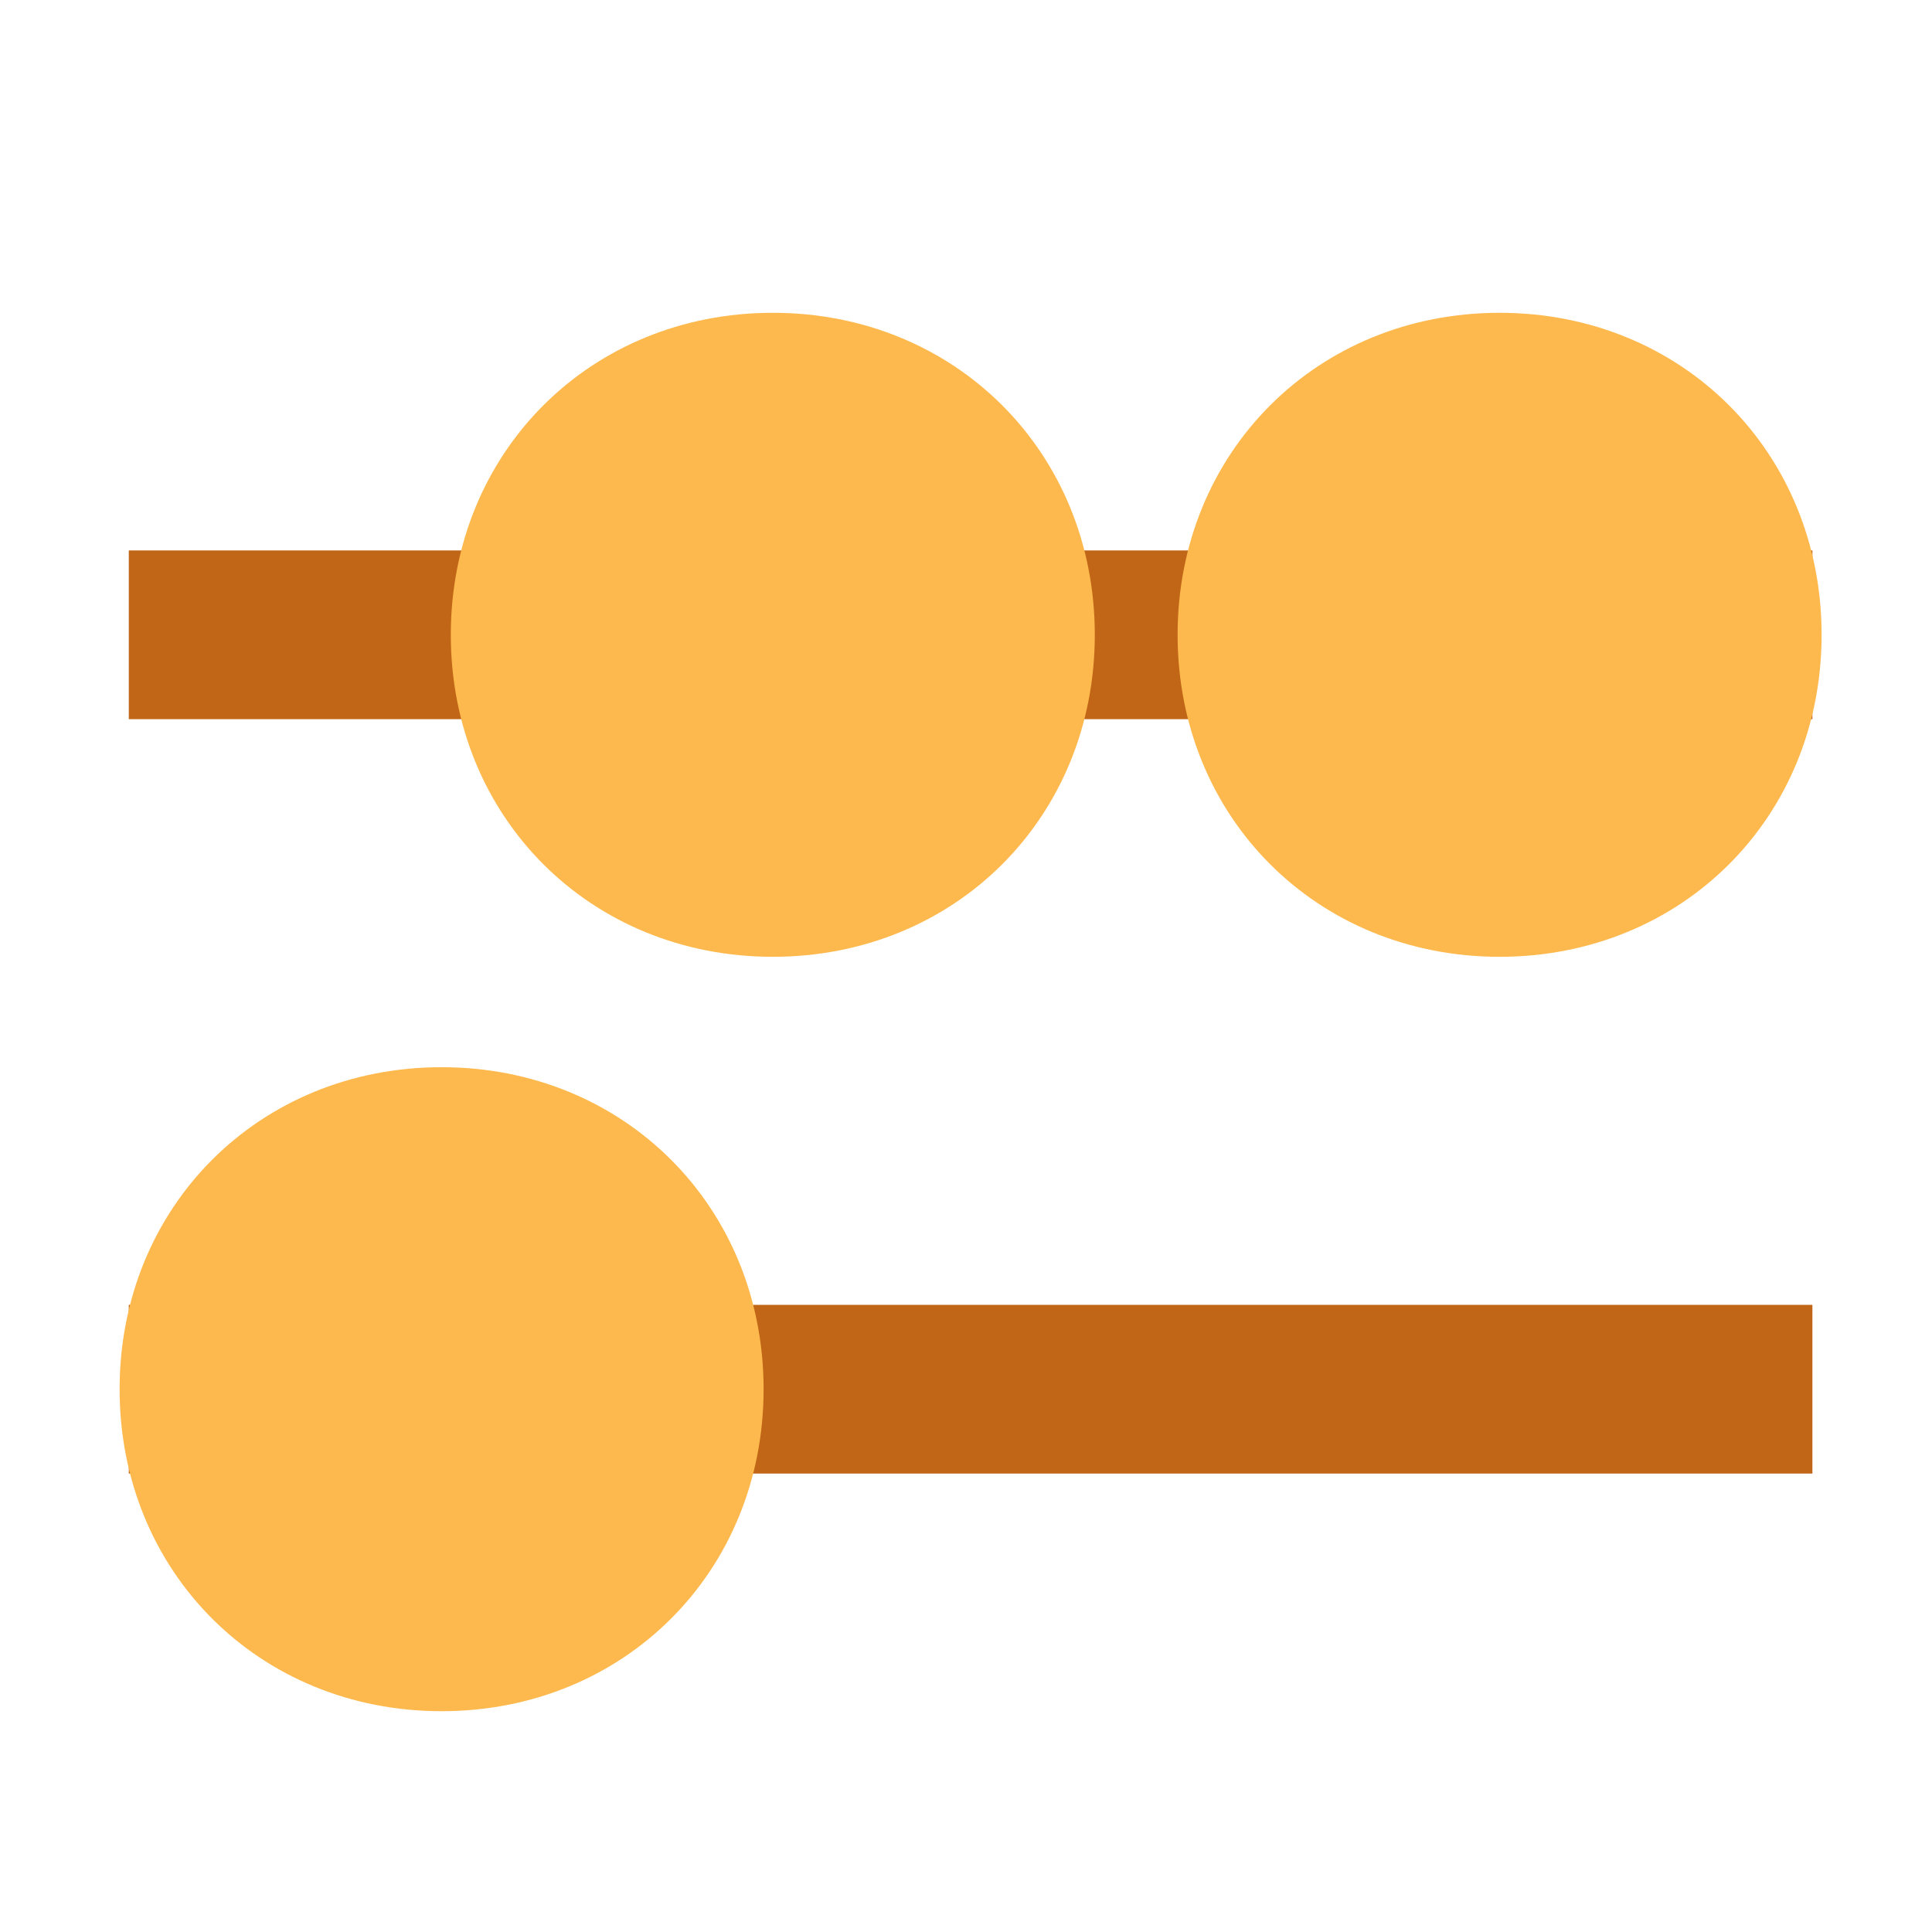
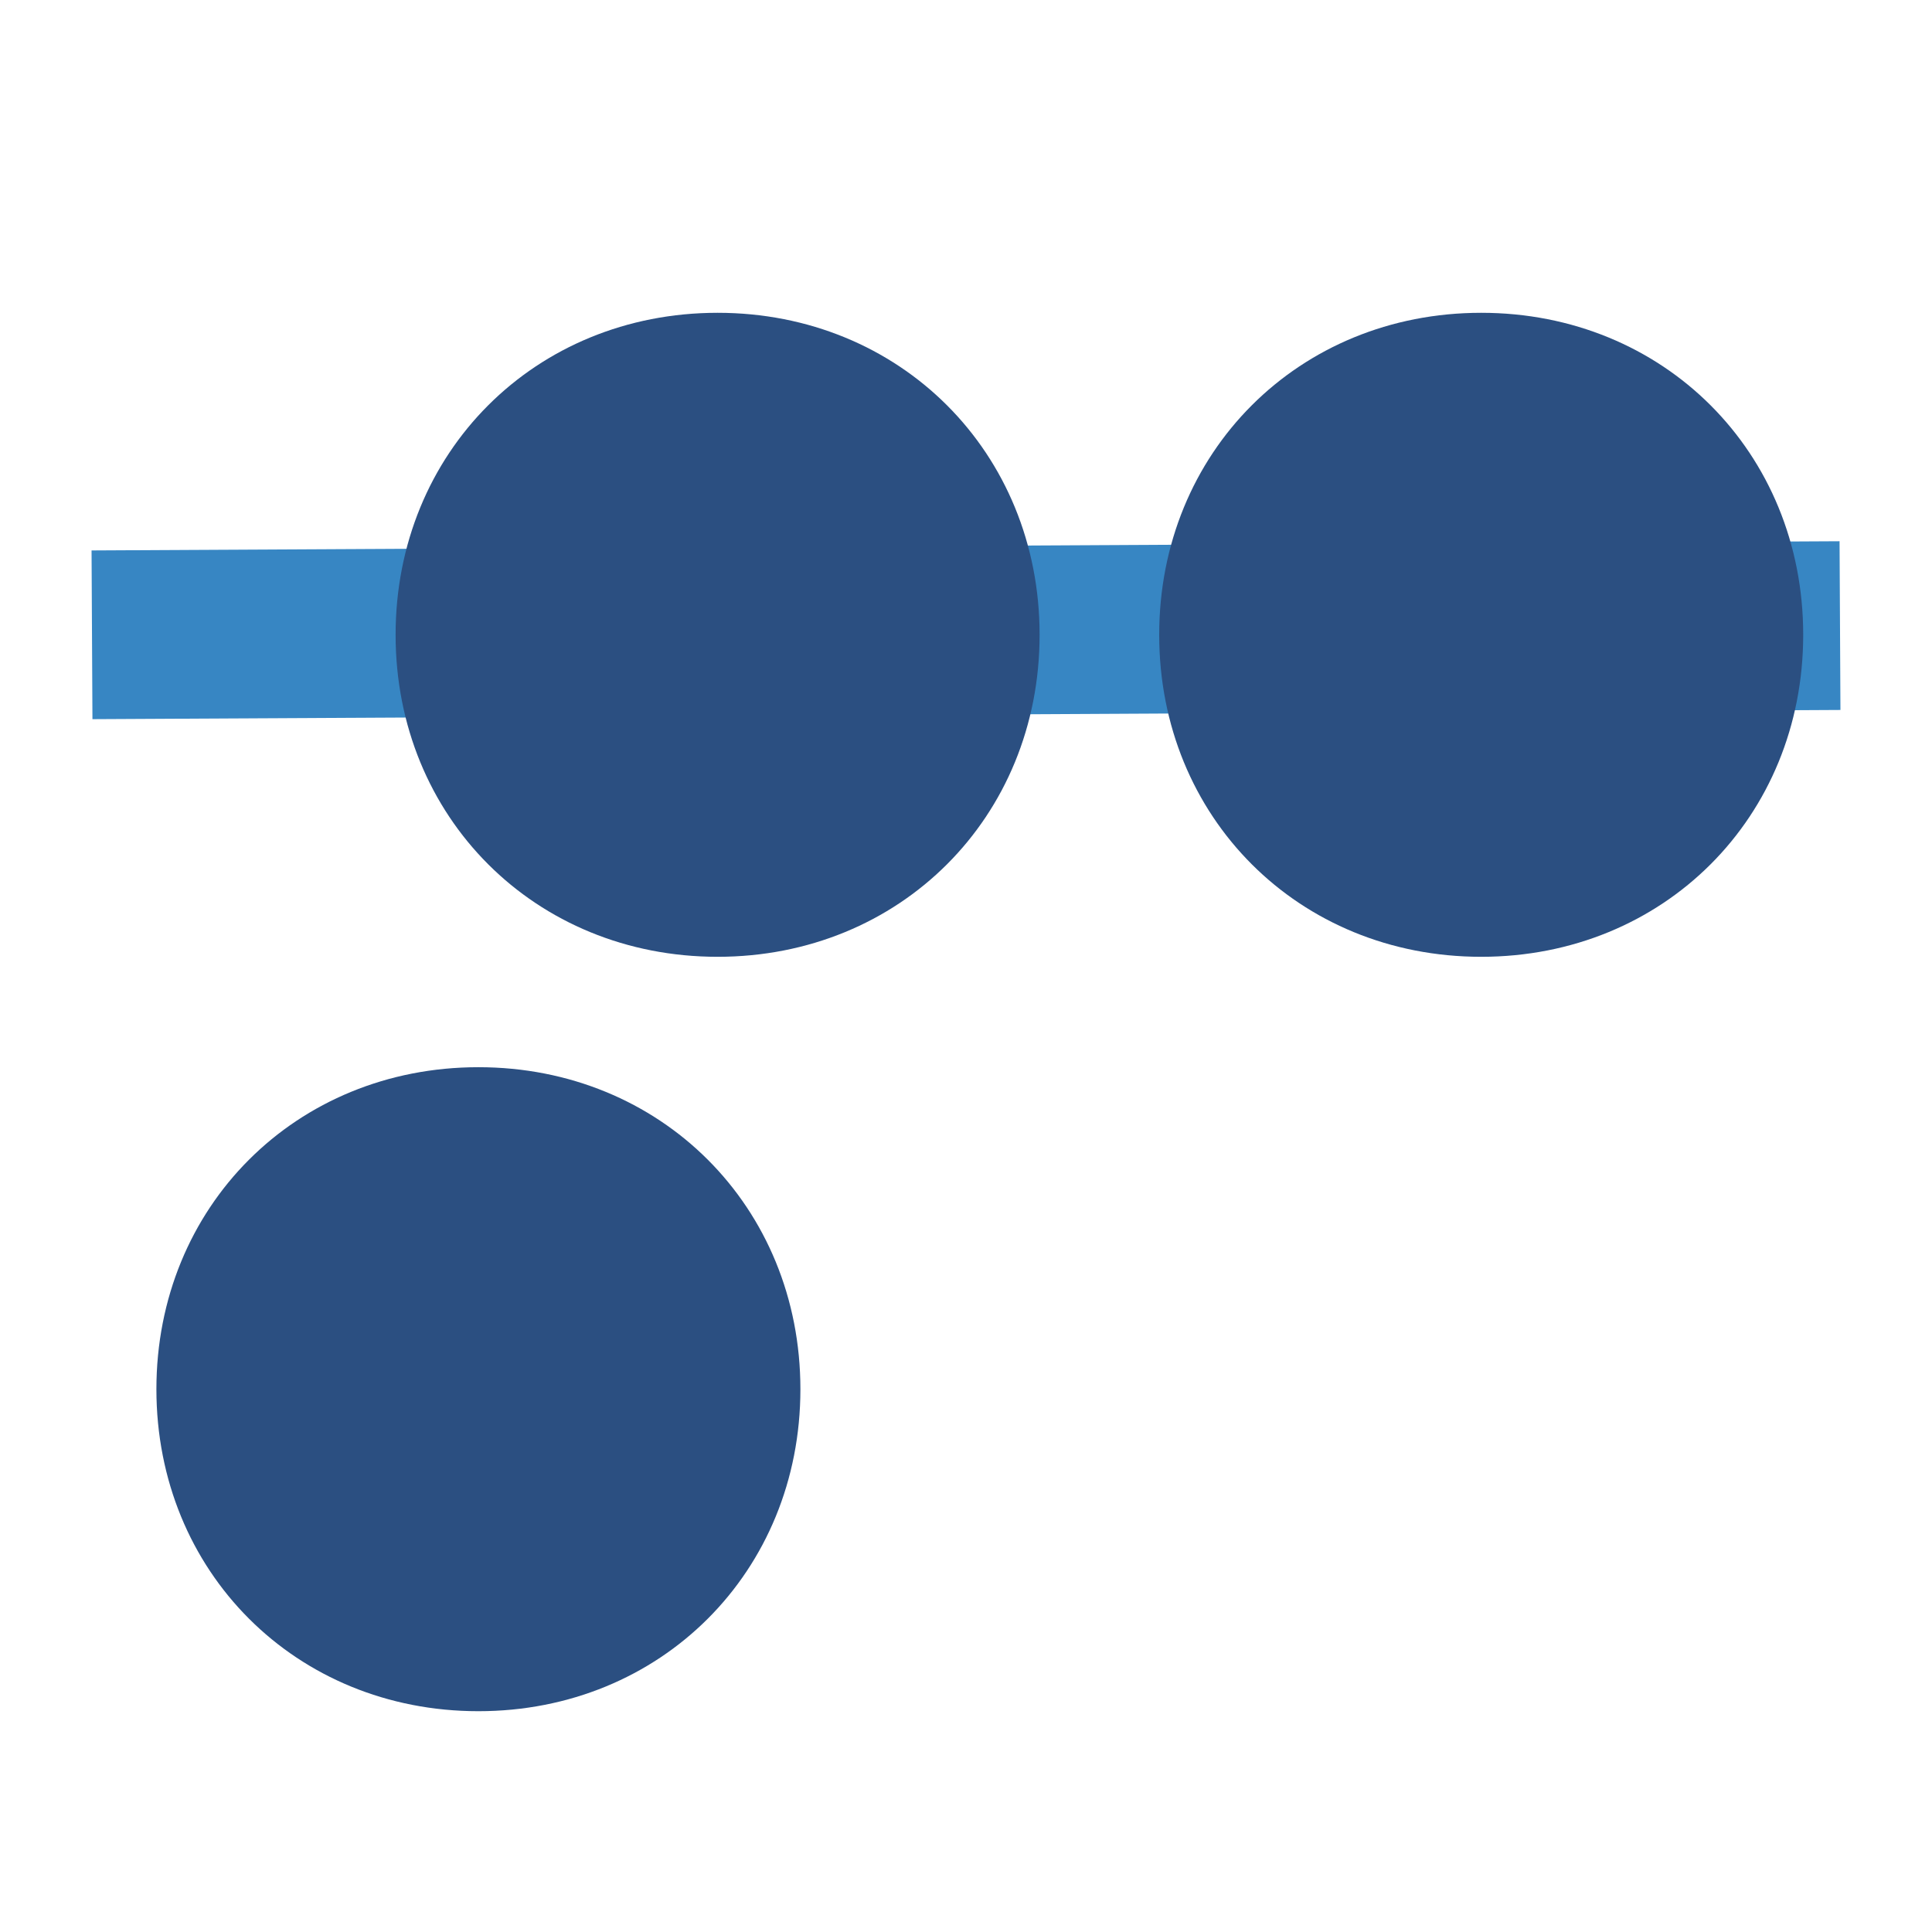
<svg xmlns="http://www.w3.org/2000/svg" xmlns:ns1="http://xml.openoffice.org/svg/export" version="1.2" width="210mm" height="210mm" viewBox="0 0 21000 21000" preserveAspectRatio="xMidYMid" fill-rule="evenodd" stroke-width="28.222" stroke-linejoin="round" xml:space="preserve">
  <defs class="ClipPathGroup">
    <clipPath id="presentation_clip_path" clipPathUnits="userSpaceOnUse">
      <rect x="0" y="0" width="21000" height="21000" />
    </clipPath>
    <clipPath id="presentation_clip_path_shrink" clipPathUnits="userSpaceOnUse">
      <rect x="21" y="21" width="20958" height="20958" />
    </clipPath>
  </defs>
  <defs class="TextShapeIndex">
-     <g ns1:slide="id1" ns1:id-list="id3 id4 id5 id6 id7" />
+     <g ns1:slide="id1" ns1:id-list="id3 id4 id5 id6 id7 id8" />
  </defs>
  <defs class="EmbeddedBulletChars">
    <g id="bullet-char-template-57356" transform="scale(0.0004882812,-0.0004882812)">
      <path d="M 580,1141 L 1163,571 580,0 -4,571 580,1141 Z" />
    </g>
    <g id="bullet-char-template-57354" transform="scale(0.0004882812,-0.0004882812)">
      <path d="M 8,1128 L 1137,1128 1137,0 8,0 8,1128 Z" />
    </g>
    <g id="bullet-char-template-10146" transform="scale(0.0004882812,-0.0004882812)">
      <path d="M 174,0 L 602,739 174,1481 1456,739 174,0 Z M 1358,739 L 309,1346 659,739 1358,739 Z" />
    </g>
    <g id="bullet-char-template-10132" transform="scale(0.0004882812,-0.0004882812)">
      <path d="M 2015,739 L 1276,0 717,0 1260,543 174,543 174,936 1260,936 717,1481 1274,1481 2015,739 Z" />
    </g>
    <g id="bullet-char-template-10007" transform="scale(0.0004882812,-0.0004882812)">
      <path d="M 0,-2 C -7,14 -16,27 -25,37 L 356,567 C 262,823 215,952 215,954 215,979 228,992 255,992 264,992 276,990 289,987 310,991 331,999 354,1012 L 381,999 492,748 772,1049 836,1024 860,1049 C 881,1039 901,1025 922,1006 886,937 835,863 770,784 769,783 710,716 594,584 L 774,223 C 774,196 753,168 711,139 L 727,119 C 717,90 699,76 672,76 641,76 570,178 457,381 L 164,-76 C 142,-110 111,-127 72,-127 30,-127 9,-110 8,-76 1,-67 -2,-52 -2,-32 -2,-23 -1,-13 0,-2 Z" />
    </g>
    <g id="bullet-char-template-10004" transform="scale(0.0004882812,-0.0004882812)">
      <path d="M 285,-33 C 182,-33 111,30 74,156 52,228 41,333 41,471 41,549 55,616 82,672 116,743 169,778 240,778 293,778 328,747 346,684 L 369,508 C 377,444 397,411 428,410 L 1163,1116 C 1174,1127 1196,1133 1229,1133 1271,1133 1292,1118 1292,1087 L 1292,965 C 1292,929 1282,901 1262,881 L 442,47 C 390,-6 338,-33 285,-33 Z" />
    </g>
    <g id="bullet-char-template-9679" transform="scale(0.0004882812,-0.0004882812)">
      <path d="M 813,0 C 632,0 489,54 383,161 276,268 223,411 223,592 223,773 276,916 383,1023 489,1130 632,1184 813,1184 992,1184 1136,1130 1245,1023 1353,916 1407,772 1407,592 1407,412 1353,268 1245,161 1136,54 992,0 813,0 Z" />
    </g>
    <g id="bullet-char-template-8226" transform="scale(0.0004882812,-0.0004882812)">
      <path d="M 346,457 C 273,457 209,483 155,535 101,586 74,649 74,723 74,796 101,859 155,911 209,963 273,989 346,989 419,989 480,963 531,910 582,859 608,796 608,723 608,648 583,586 532,535 482,483 420,457 346,457 Z" />
    </g>
    <g id="bullet-char-template-8211" transform="scale(0.0004882812,-0.0004882812)">
      <path d="M -4,459 L 1135,459 1135,606 -4,606 -4,459 Z" />
    </g>
    <g id="bullet-char-template-61548" transform="scale(0.0004882812,-0.0004882812)">
      <path d="M 173,740 C 173,903 231,1043 346,1159 462,1274 601,1332 765,1332 928,1332 1067,1274 1183,1159 1299,1043 1357,903 1357,740 1357,577 1299,437 1183,322 1067,206 928,148 765,148 601,148 462,206 346,322 231,437 173,577 173,740 Z" />
    </g>
  </defs>
  <defs class="TextEmbeddedBitmaps" />
  <g>
    <g id="id2" class="Master_Slide">
      <g id="bg-id2" class="Background" />
      <g id="bo-id2" class="BackgroundObjects" />
    </g>
  </g>
  <g class="SlideGroup">
    <g>
      <g id="container-id1">
        <g id="id1" class="Slide" clip-path="url(#presentation_clip_path)">
          <g class="Page">
-             <g class="com.sun.star.drawing.LineShape">
+             <g class="com.sun.star.drawing.CustomShape">
              <g id="id3">
-                 <rect class="BoundingBox" stroke="none" fill="none" x="483" y="14183" width="20135" height="1835" />
-                 <path fill="none" stroke="rgb(192,102,22)" stroke-width="1834" stroke-linejoin="round" d="M 1400,15100 L 19700,15100" />
+                 <rect class="BoundingBox" stroke="none" fill="none" x="-100" y="0" width="21102" height="20902" />
+                 <path fill="rgb(255,255,255)" stroke="none" d="M 10450,0 C 16432,0 21000,4525 21000,10450 21000,16375 16432,20900 10450,20900 4468,20900 -100,16375 -100,10450 -100,4525 4468,0 10450,0 Z M -100,0 L -100,0 Z M 21001,20901 L 21001,20901 Z" />
              </g>
            </g>
            <g class="com.sun.star.drawing.LineShape">
              <g id="id4">
-                 <rect class="BoundingBox" stroke="none" fill="none" x="483" y="5983" width="20135" height="1835" />
-                 <path fill="none" stroke="rgb(192,102,22)" stroke-width="1834" stroke-linejoin="round" d="M 1400,6900 L 19700,6900" />
+                 <rect class="BoundingBox" stroke="none" fill="none" x="83" y="14183" width="20835" height="1835" />
+                 <defs>
+                   <mask id="mask1">
+                     <g>
+                       <defs>
+                         <linearGradient id="gradient1" x1="10500" y1="14183" x2="10500" y2="16017" gradientUnits="userSpaceOnUse">
+                           <stop offset="0.5" style="stop-color:rgb(26,26,26)" />
+                           <stop offset="0.5" style="stop-color:rgb(26,26,26)" />
+                           <stop offset="1" style="stop-color:rgb(26,26,26)" />
+                           <stop offset="1" style="stop-color:rgb(26,26,26)" />
+                         </linearGradient>
+                       </defs>
+                       <path style="fill:url(#gradient1)" d="M 83,14183 L 20917,14183 20917,16017 83,16017 83,14183 Z" />
+                     </g>
+                   </mask>
+                 </defs>
+                 <g style="mask:url(#mask1)">
+                   <path fill="none" stroke="rgb(55,134,195)" stroke-width="1834" stroke-linejoin="round" d="M 1000,15100 L 20000,15100" />
+                 </g>
              </g>
            </g>
-             <g class="com.sun.star.drawing.CustomShape">
+             <g class="com.sun.star.drawing.LineShape">
              <g id="id5">
-                 <rect class="BoundingBox" stroke="none" fill="none" x="4900" y="3400" width="7002" height="7002" />
-                 <path fill="rgb(253,185,77)" stroke="none" d="M 8400,3400 C 10384,3400 11900,4916 11900,6900 11900,8884 10384,10400 8400,10400 6416,10400 4900,8884 4900,6900 4900,4916 6416,3400 8400,3400 Z M 4900,3400 L 4900,3400 Z M 11901,10401 L 11901,10401 Z" />
+                 <rect class="BoundingBox" stroke="none" fill="none" x="83" y="5883" width="20835" height="1935" />
+                 <path fill="none" stroke="rgb(55,134,195)" stroke-width="1834" stroke-linejoin="round" d="M 1000,6900 L 20000,6800" />
              </g>
            </g>
            <g class="com.sun.star.drawing.CustomShape">
              <g id="id6">
-                 <rect class="BoundingBox" stroke="none" fill="none" x="12800" y="3400" width="7002" height="7002" />
-                 <path fill="rgb(253,185,77)" stroke="none" d="M 16300,3400 C 18284,3400 19800,4916 19800,6900 19800,8884 18284,10400 16300,10400 14316,10400 12800,8884 12800,6900 12800,4916 14316,3400 16300,3400 Z M 12800,3400 L 12800,3400 Z M 19801,10401 L 19801,10401 Z" />
+                 <rect class="BoundingBox" stroke="none" fill="none" x="4300" y="3400" width="7002" height="7002" />
+                 <path fill="rgb(43,79,129)" stroke="none" d="M 7800,3400 C 9784,3400 11300,4916 11300,6900 11300,8884 9784,10400 7800,10400 5816,10400 4300,8884 4300,6900 4300,4916 5816,3400 7800,3400 Z M 4300,3400 L 4300,3400 Z M 11301,10401 L 11301,10401 Z" />
              </g>
            </g>
            <g class="com.sun.star.drawing.CustomShape">
              <g id="id7">
-                 <rect class="BoundingBox" stroke="none" fill="none" x="1300" y="11600" width="7003" height="7002" />
-                 <path fill="rgb(253,185,77)" stroke="none" d="M 4800,11600 C 6784,11600 8300,13116 8300,15100 8300,17084 6784,18600 4800,18600 2816,18600 1300,17084 1300,15100 1300,13116 2816,11600 4800,11600 Z M 1300,11600 L 1300,11600 Z M 8301,18601 L 8301,18601 Z" />
+                 <rect class="BoundingBox" stroke="none" fill="none" x="12600" y="3400" width="7002" height="7002" />
+                 <path fill="rgb(43,79,129)" stroke="none" d="M 16100,3400 C 18084,3400 19600,4916 19600,6900 19600,8884 18084,10400 16100,10400 14116,10400 12600,8884 12600,6900 12600,4916 14116,3400 16100,3400 Z M 12600,3400 L 12600,3400 Z M 19601,10401 L 19601,10401 Z" />
+               </g>
+             </g>
+             <g class="com.sun.star.drawing.CustomShape">
+               <g id="id8">
+                 <rect class="BoundingBox" stroke="none" fill="none" x="1700" y="11600" width="7002" height="7002" />
+                 <path fill="rgb(43,79,129)" stroke="none" d="M 5200,11600 C 7184,11600 8700,13116 8700,15100 8700,17084 7184,18600 5200,18600 3216,18600 1700,17084 1700,15100 1700,13116 3216,11600 5200,11600 Z M 1700,11600 L 1700,11600 Z M 8701,18601 L 8701,18601 Z" />
              </g>
            </g>
          </g>
        </g>
      </g>
    </g>
  </g>
</svg>
